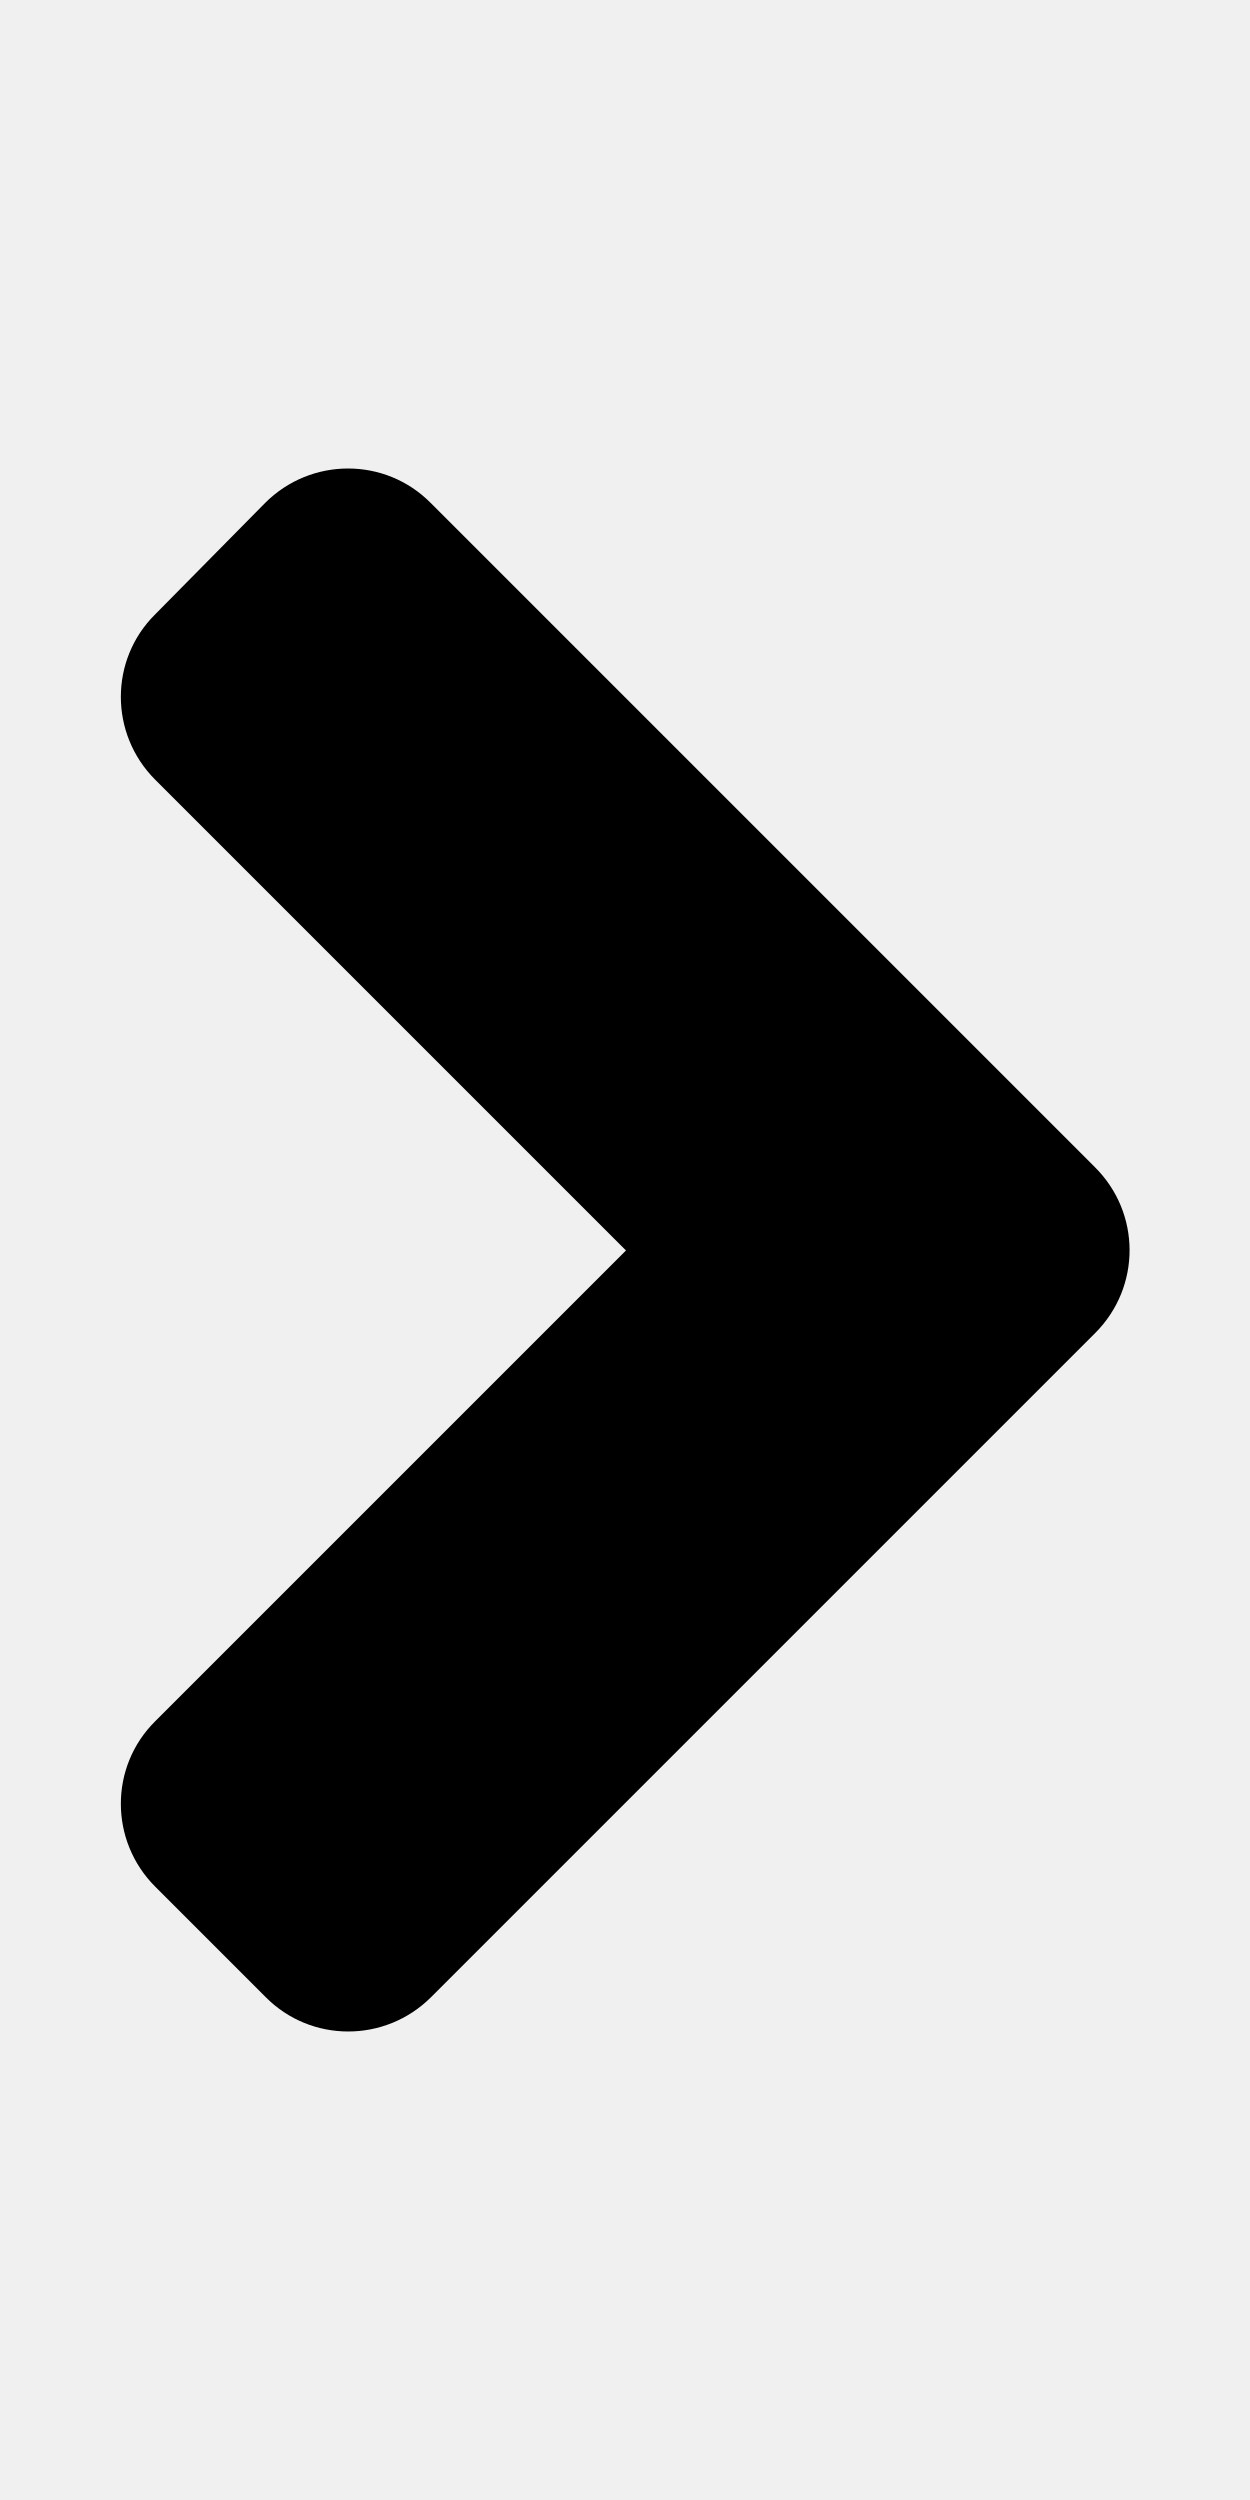
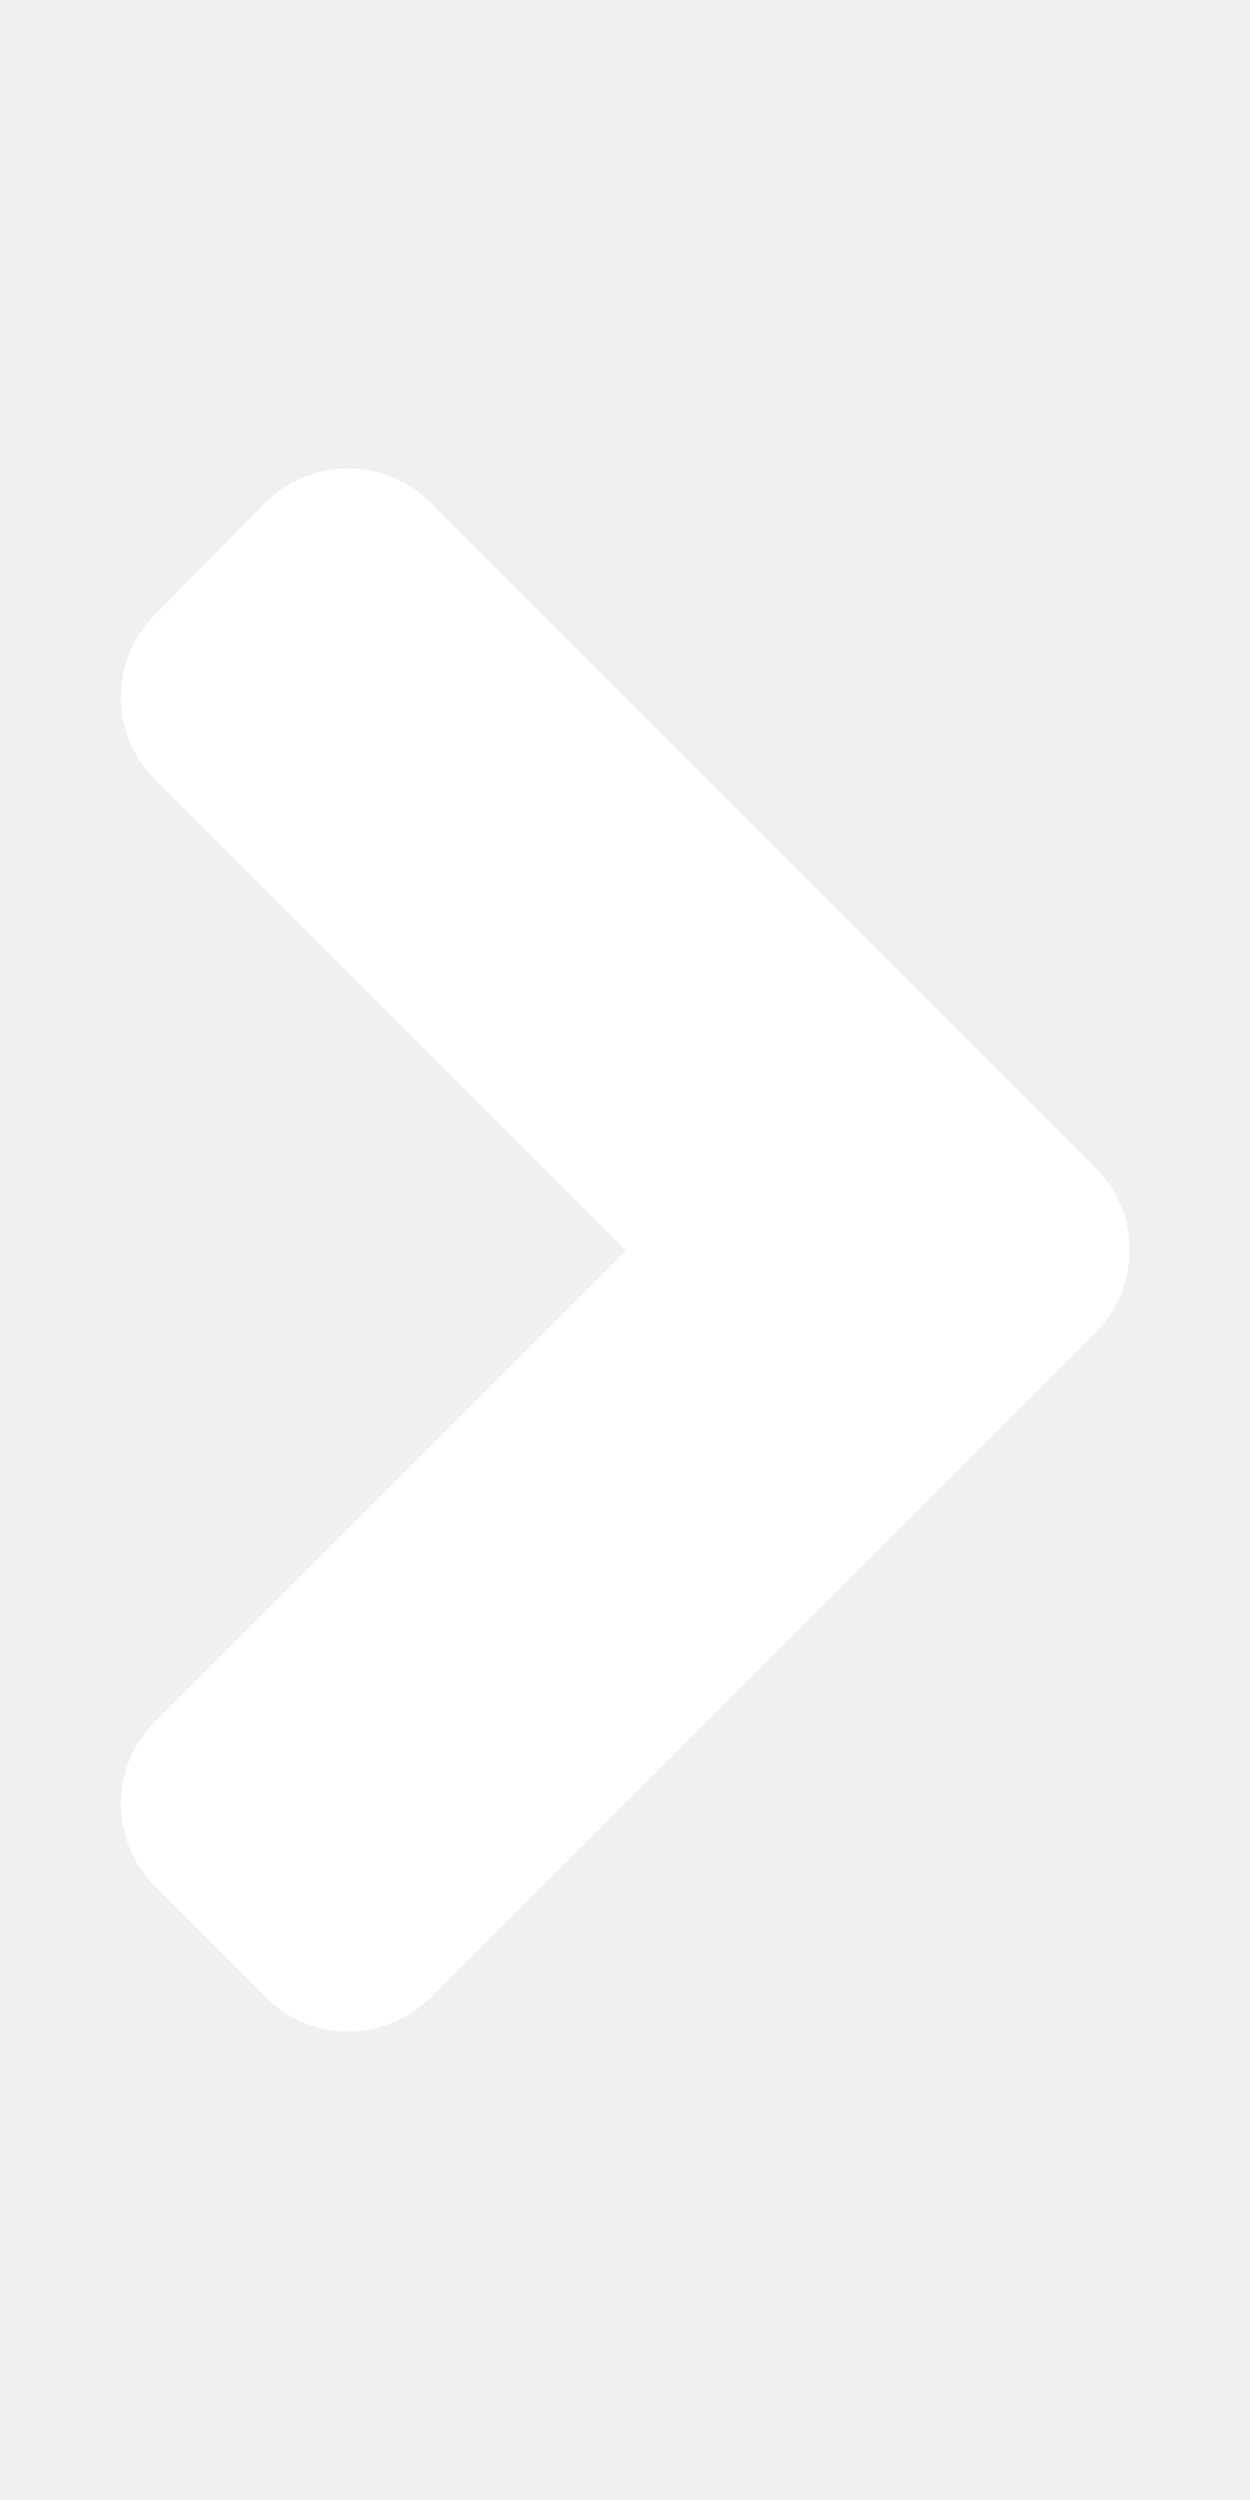
<svg xmlns="http://www.w3.org/2000/svg" viewBox="0 0 256 512">
-   <path d="M224.3 273l-136 136c-9.4 9.4-24.6 9.4-33.9 0l-22.6-22.6c-9.4-9.4-9.4-24.6 0-33.9l96.4-96.4-96.4-96.4c-9.4-9.4-9.4-24.6 0-33.9L54.3 103c9.4-9.4 24.6-9.4 33.9 0l136 136c9.5 9.4 9.5 24.6.1 34z" />
+   <path fill="#fff" d="M224.3 273l-136 136c-9.4 9.4-24.6 9.4-33.9 0l-22.6-22.6c-9.4-9.4-9.4-24.6 0-33.9l96.4-96.4-96.4-96.4c-9.4-9.4-9.4-24.6 0-33.9L54.3 103c9.4-9.4 24.6-9.4 33.9 0l136 136c9.5 9.4 9.5 24.6.1 34z" />
</svg>
